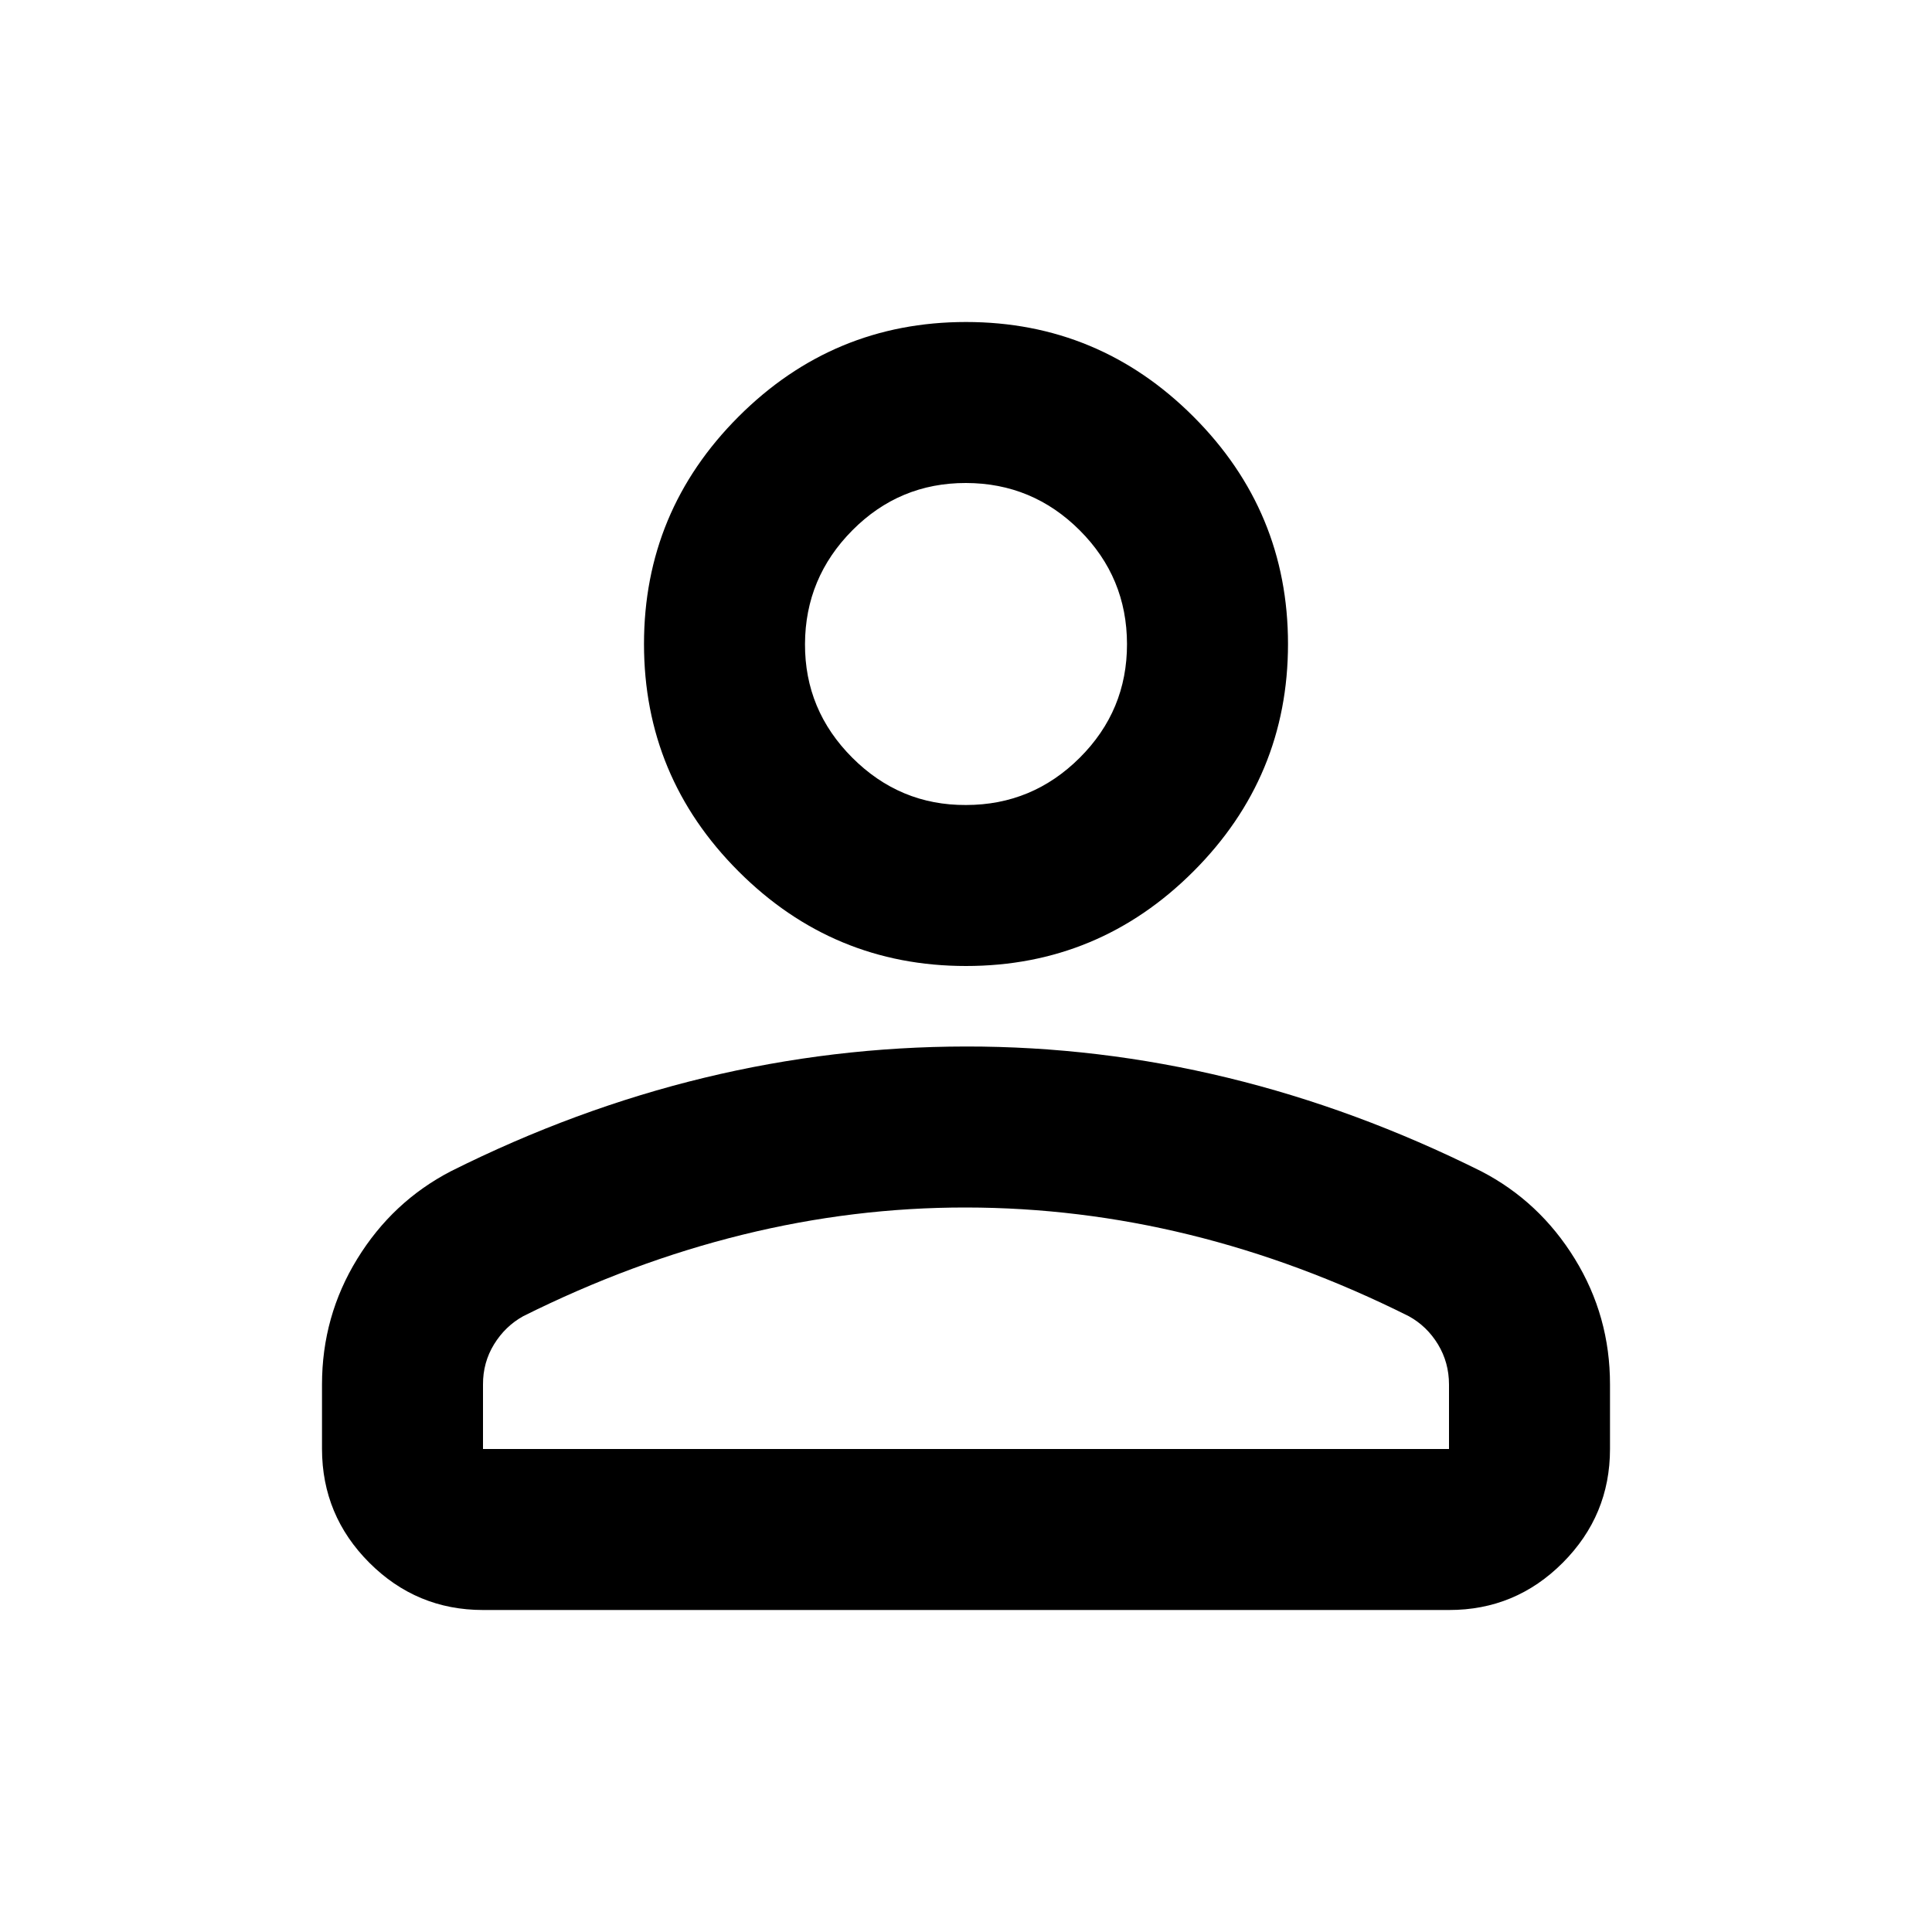
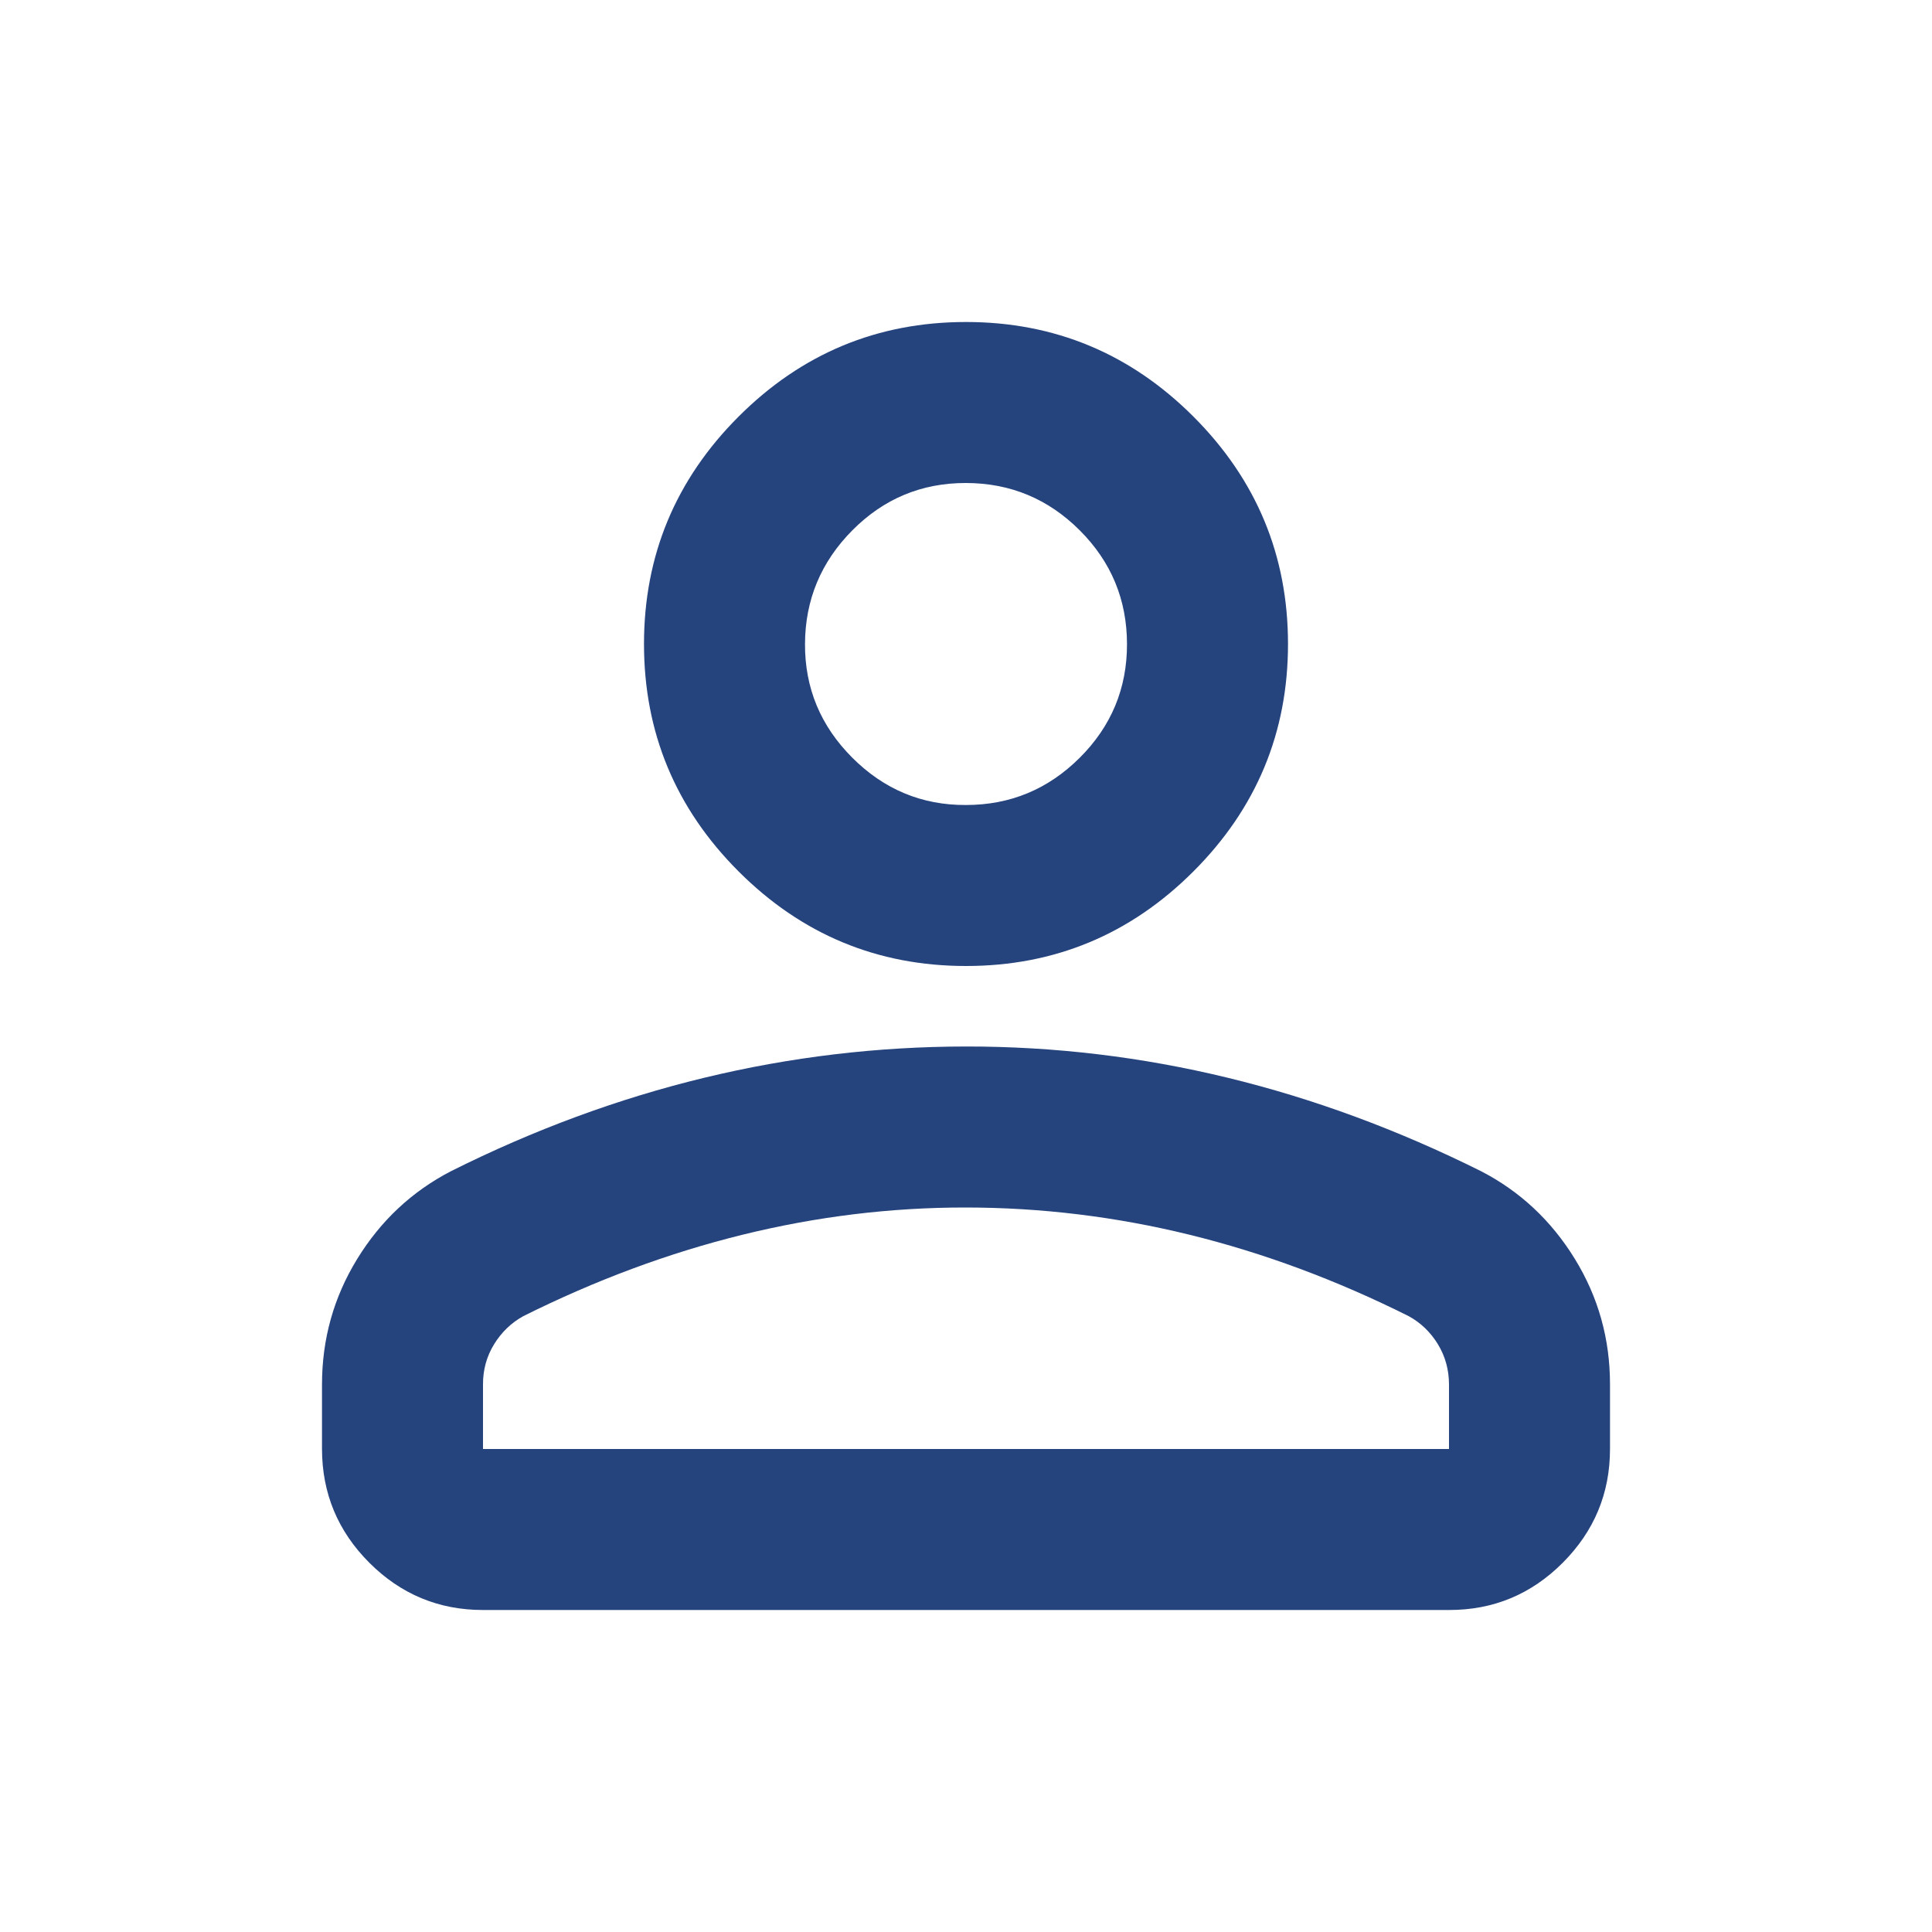
<svg xmlns="http://www.w3.org/2000/svg" width="24" height="24" viewBox="0 0 24 24" fill="none">
-   <path d="M12 12C10.9 12 9.958 11.608 9.175 10.825C8.392 10.042 8 9.1 8 8C8 6.9 8.392 5.958 9.175 5.175C9.958 4.392 10.9 4 12 4C13.1 4 14.042 4.392 14.825 5.175C15.608 5.958 16 6.9 16 8C16 9.1 15.608 10.042 14.825 10.825C14.042 11.608 13.1 12 12 12ZM4 18V17.2C4 16.633 4.146 16.113 4.438 15.638C4.73 15.163 5.117 14.801 5.6 14.55C6.633 14.033 7.683 13.646 8.75 13.388C9.817 13.13 10.9 13.001 12 13C13.1 12.999 14.183 13.129 15.25 13.388C16.317 13.647 17.367 14.035 18.4 14.55C18.883 14.8 19.271 15.163 19.563 15.638C19.855 16.113 20.001 16.634 20 17.2V18C20 18.55 19.804 19.021 19.413 19.413C19.022 19.805 18.551 20.001 18 20H6C5.45 20 4.979 19.804 4.588 19.413C4.197 19.022 4.001 18.551 4 18ZM6 18H18V17.2C18 17.017 17.954 16.85 17.863 16.7C17.772 16.55 17.651 16.433 17.5 16.35C16.6 15.9 15.692 15.563 14.775 15.338C13.858 15.113 12.933 15.001 12 15C11.067 14.999 10.142 15.112 9.225 15.338C8.308 15.564 7.4 15.901 6.5 16.35C6.35 16.433 6.229 16.55 6.137 16.7C6.045 16.85 5.999 17.017 6 17.2V18ZM12 10C12.55 10 13.021 9.804 13.413 9.413C13.805 9.022 14.001 8.551 14 8C13.999 7.449 13.804 6.979 13.413 6.588C13.022 6.197 12.551 6.001 12 6C11.449 5.999 10.978 6.195 10.588 6.588C10.198 6.981 10.002 7.452 10 8C9.998 8.548 10.194 9.019 10.588 9.413C10.982 9.807 11.453 10.003 12 10Z" fill="black" />
+   <path d="M12 12C10.9 12 9.958 11.608 9.175 10.825C8.392 10.042 8 9.1 8 8C8 6.9 8.392 5.958 9.175 5.175C9.958 4.392 10.9 4 12 4C13.1 4 14.042 4.392 14.825 5.175C15.608 5.958 16 6.9 16 8C16 9.1 15.608 10.042 14.825 10.825C14.042 11.608 13.1 12 12 12ZM4 18V17.2C4 16.633 4.146 16.113 4.438 15.638C4.73 15.163 5.117 14.801 5.6 14.55C6.633 14.033 7.683 13.646 8.75 13.388C9.817 13.13 10.9 13.001 12 13C13.1 12.999 14.183 13.129 15.25 13.388C16.317 13.647 17.367 14.035 18.4 14.55C18.883 14.8 19.271 15.163 19.563 15.638C19.855 16.113 20.001 16.634 20 17.2V18C20 18.55 19.804 19.021 19.413 19.413C19.022 19.805 18.551 20.001 18 20H6C5.45 20 4.979 19.804 4.588 19.413C4.197 19.022 4.001 18.551 4 18ZM6 18H18V17.2C18 17.017 17.954 16.85 17.863 16.7C17.772 16.55 17.651 16.433 17.5 16.35C16.6 15.9 15.692 15.563 14.775 15.338C13.858 15.113 12.933 15.001 12 15C11.067 14.999 10.142 15.112 9.225 15.338C8.308 15.564 7.4 15.901 6.5 16.35C6.35 16.433 6.229 16.55 6.137 16.7C6.045 16.85 5.999 17.017 6 17.2V18ZM12 10C12.55 10 13.021 9.804 13.413 9.413C13.805 9.022 14.001 8.551 14 8C13.999 7.449 13.804 6.979 13.413 6.588C13.022 6.197 12.551 6.001 12 6C11.449 5.999 10.978 6.195 10.588 6.588C10.198 6.981 10.002 7.452 10 8C9.998 8.548 10.194 9.019 10.588 9.413C10.982 9.807 11.453 10.003 12 10Z" fill="#25437C" />
</svg>
